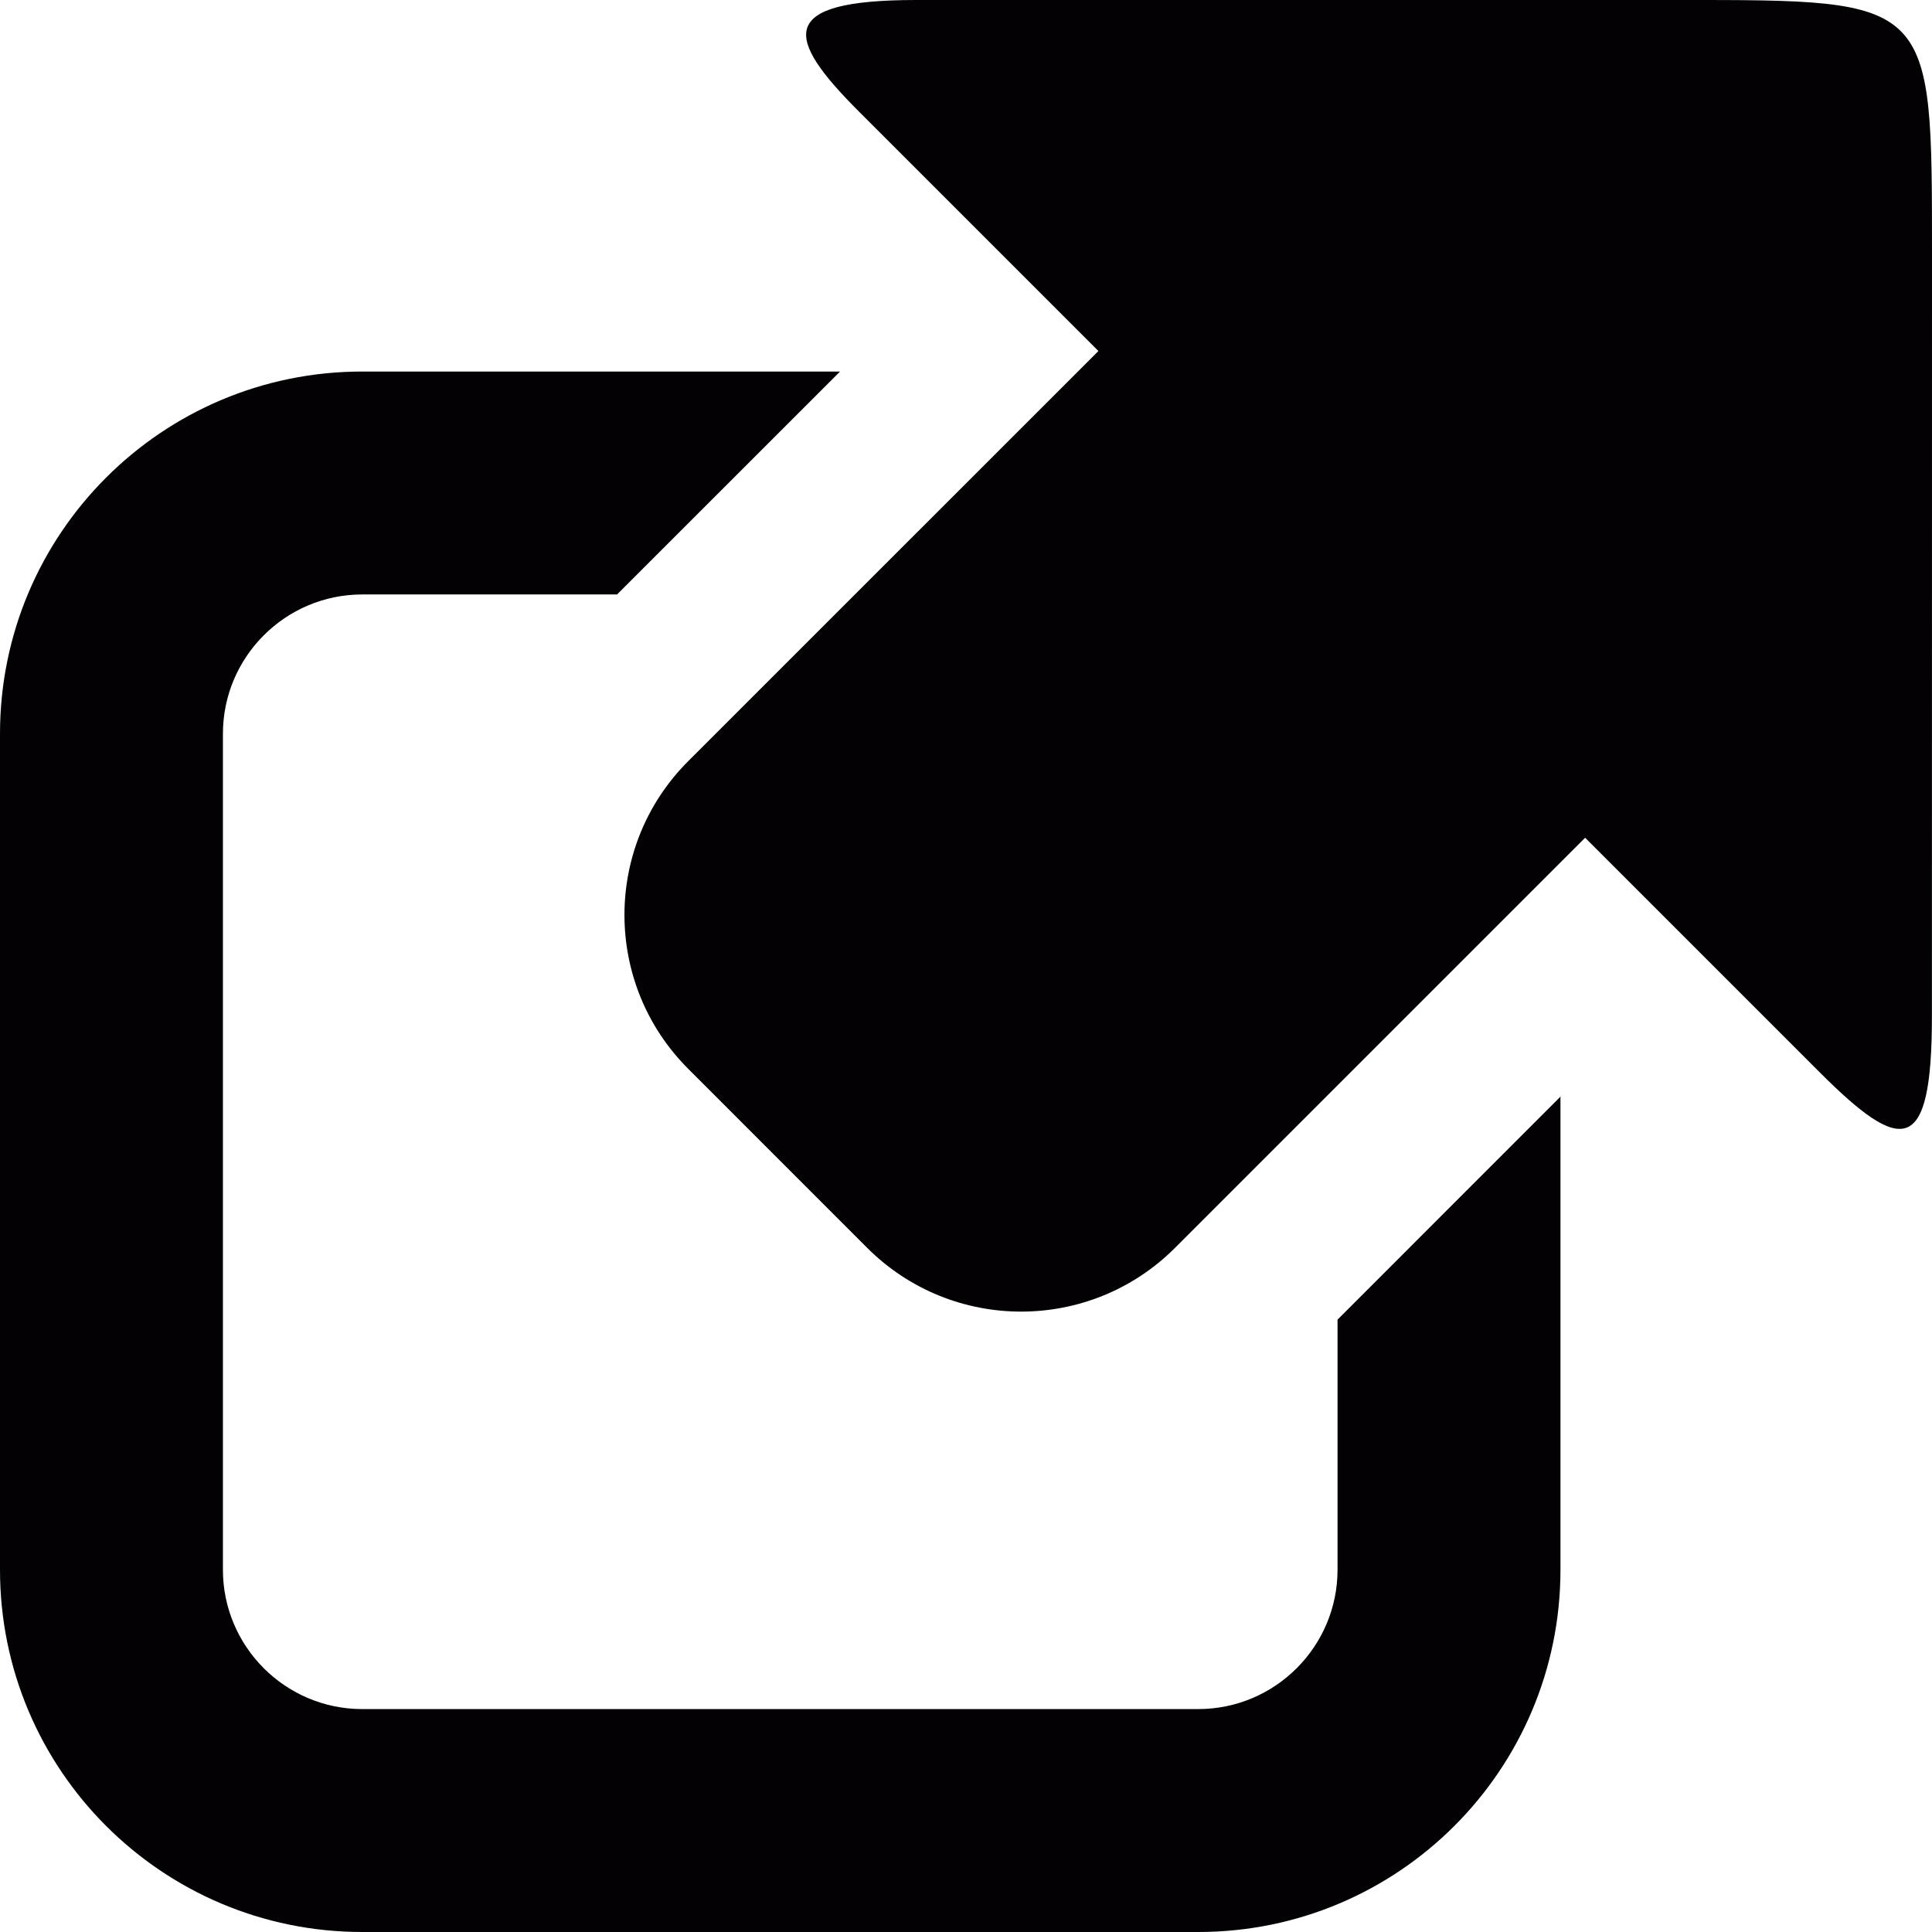
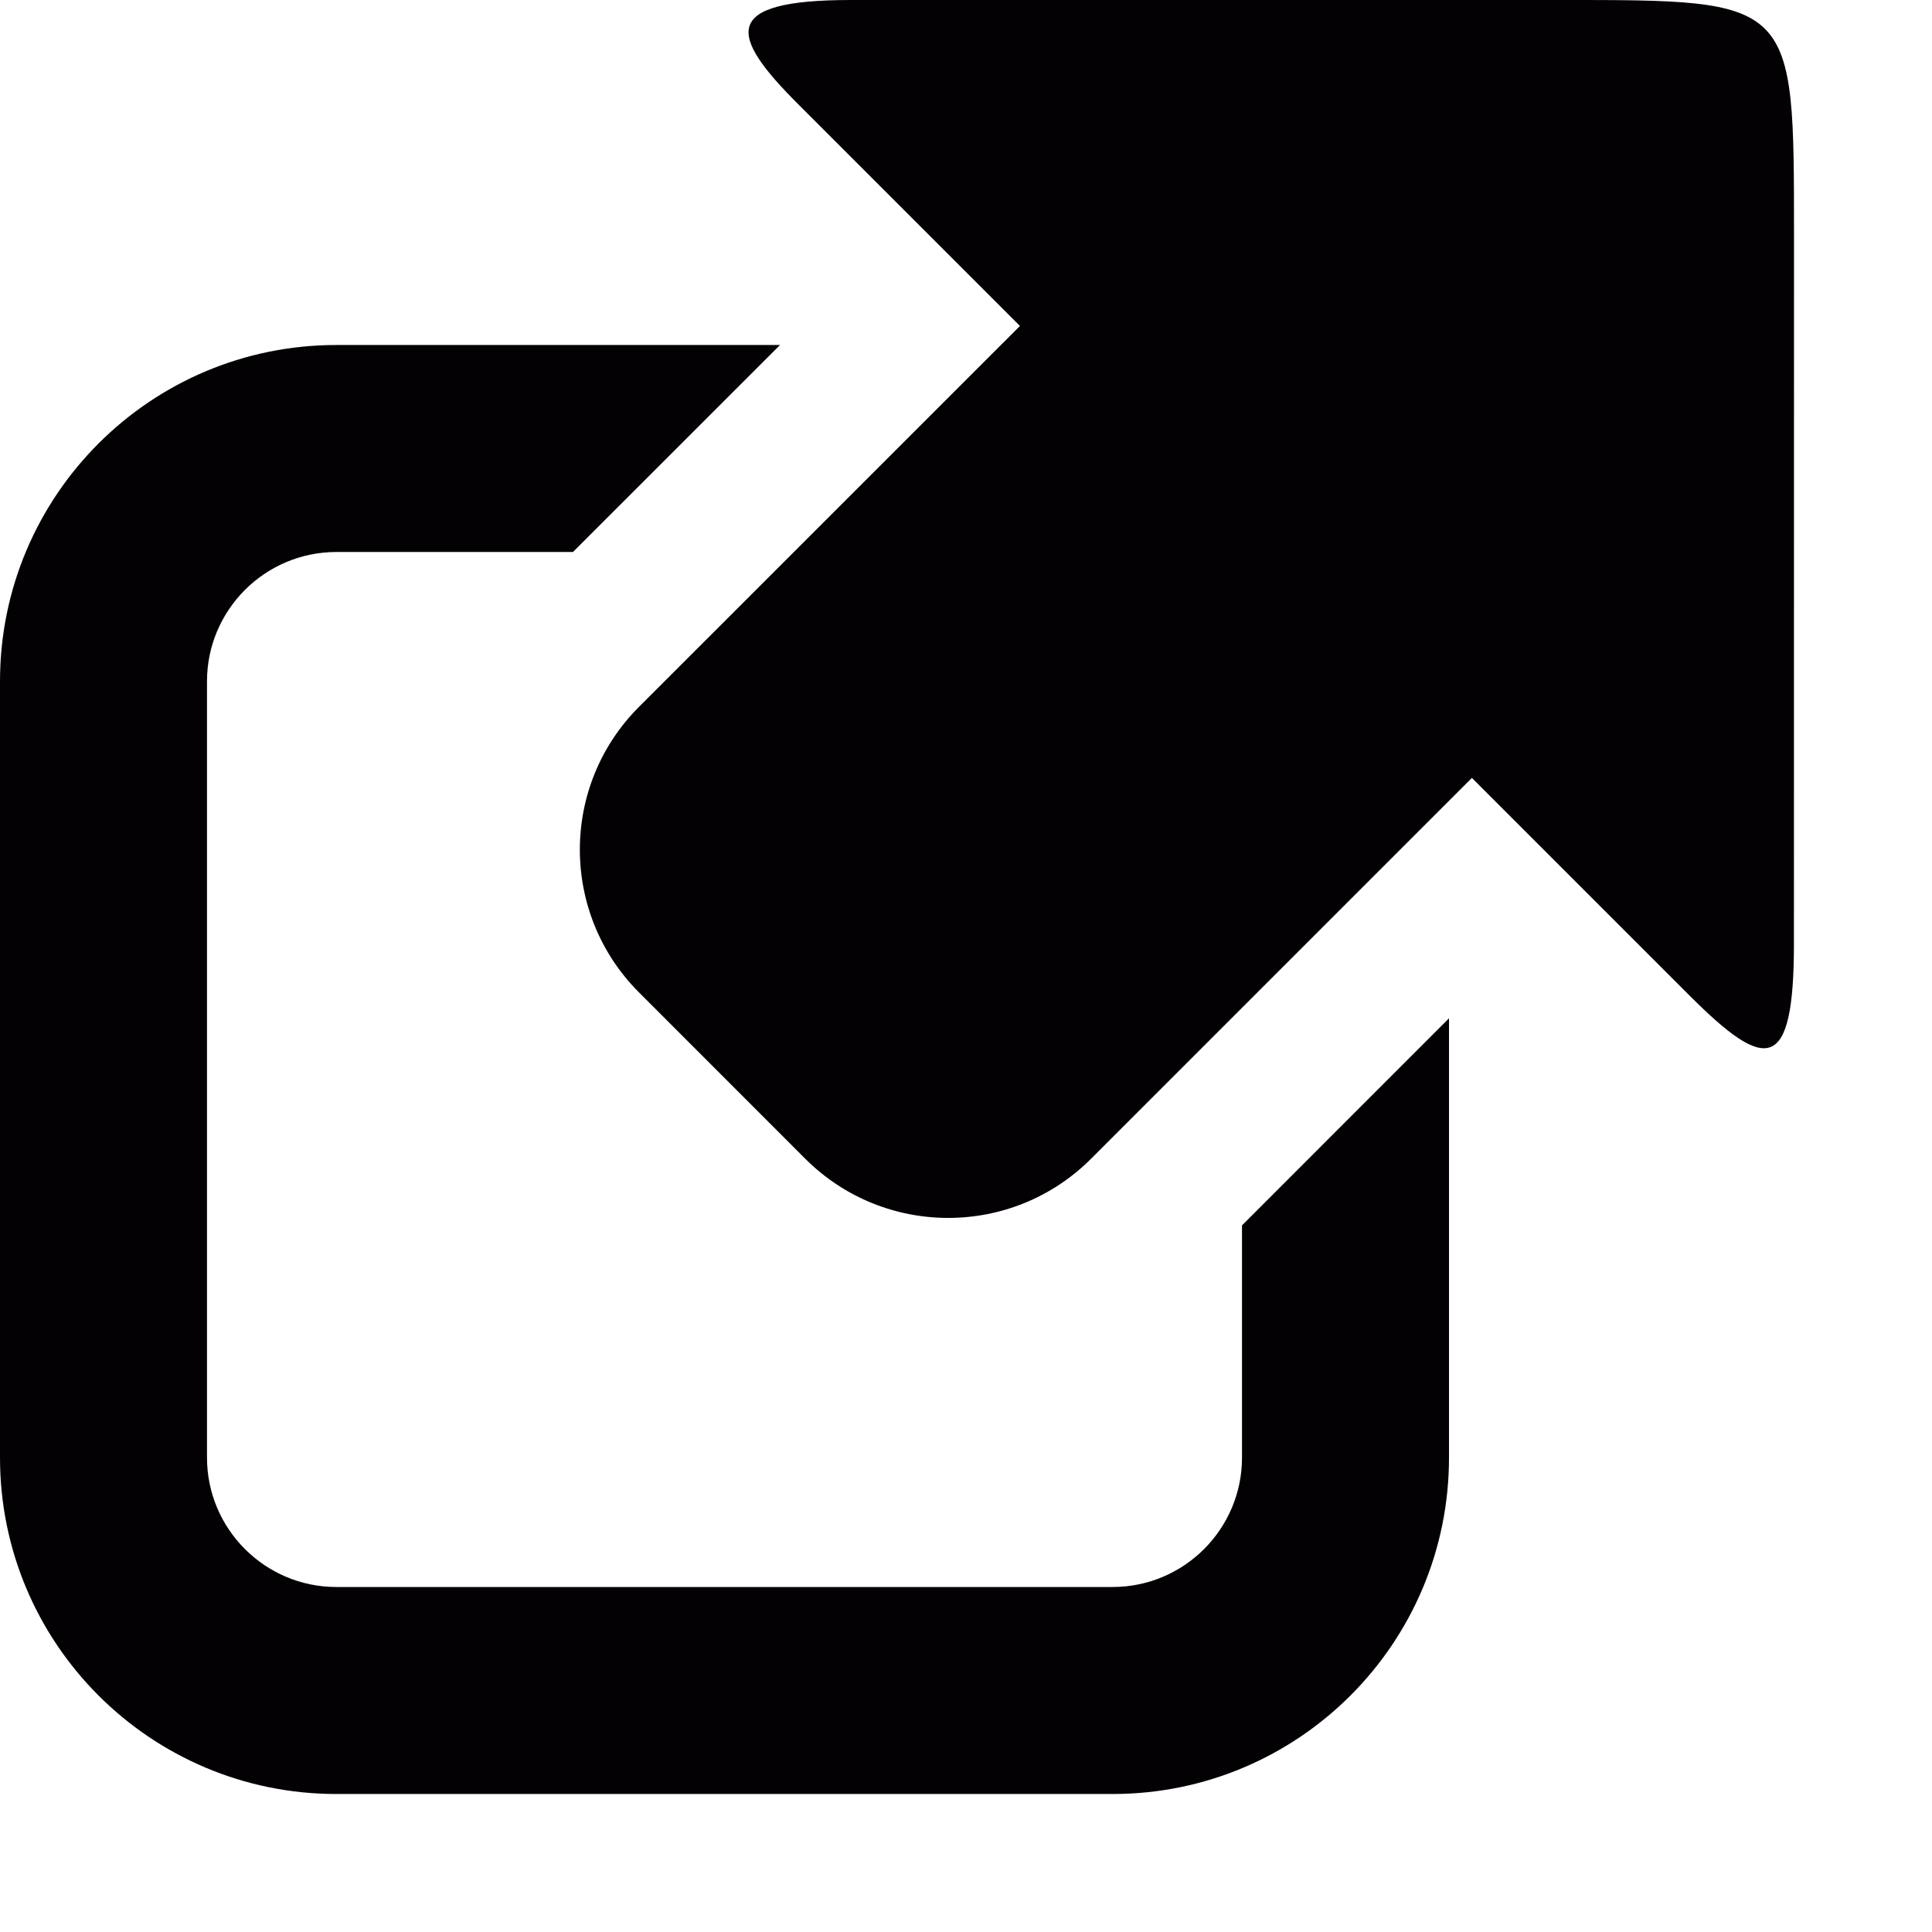
- <svg xmlns="http://www.w3.org/2000/svg" height="14px" width="14px" version="1.1" viewBox="0 0 26 26" xml:space="preserve">
+ <svg xmlns="http://www.w3.org/2000/svg" height="12px" width="12px" version="1.1" viewBox="0 0 28 28" xml:space="preserve">
  <g>
    <path style="fill:#030104;" d="M18,17.759v3.366C18,22.159,17.159,23,16.125,23H4.875C3.841,23,3,22.159,3,21.125V9.875   C3,8.841,3.841,8,4.875,8h3.429l3.001-3h-6.43C2.182,5,0,7.182,0,9.875v11.25C0,23.818,2.182,26,4.875,26h11.25   C18.818,26,21,23.818,21,21.125v-6.367L18,17.759z" />
    <g>
      <path style="fill:#030104;" d="M22.581,0H12.322c-1.886,0.002-1.755,0.51-0.76,1.504l3.22,3.22l-5.52,5.519    c-1.145,1.144-1.144,2.998,0,4.141l2.41,2.411c1.144,1.141,2.996,1.142,4.14-0.001l5.52-5.52l3.16,3.16    c1.101,1.1,1.507,1.129,1.507-0.757L26,3.419C25.999-0.018,26.024-0.001,22.581,0z" />
    </g>
  </g>
</svg>
